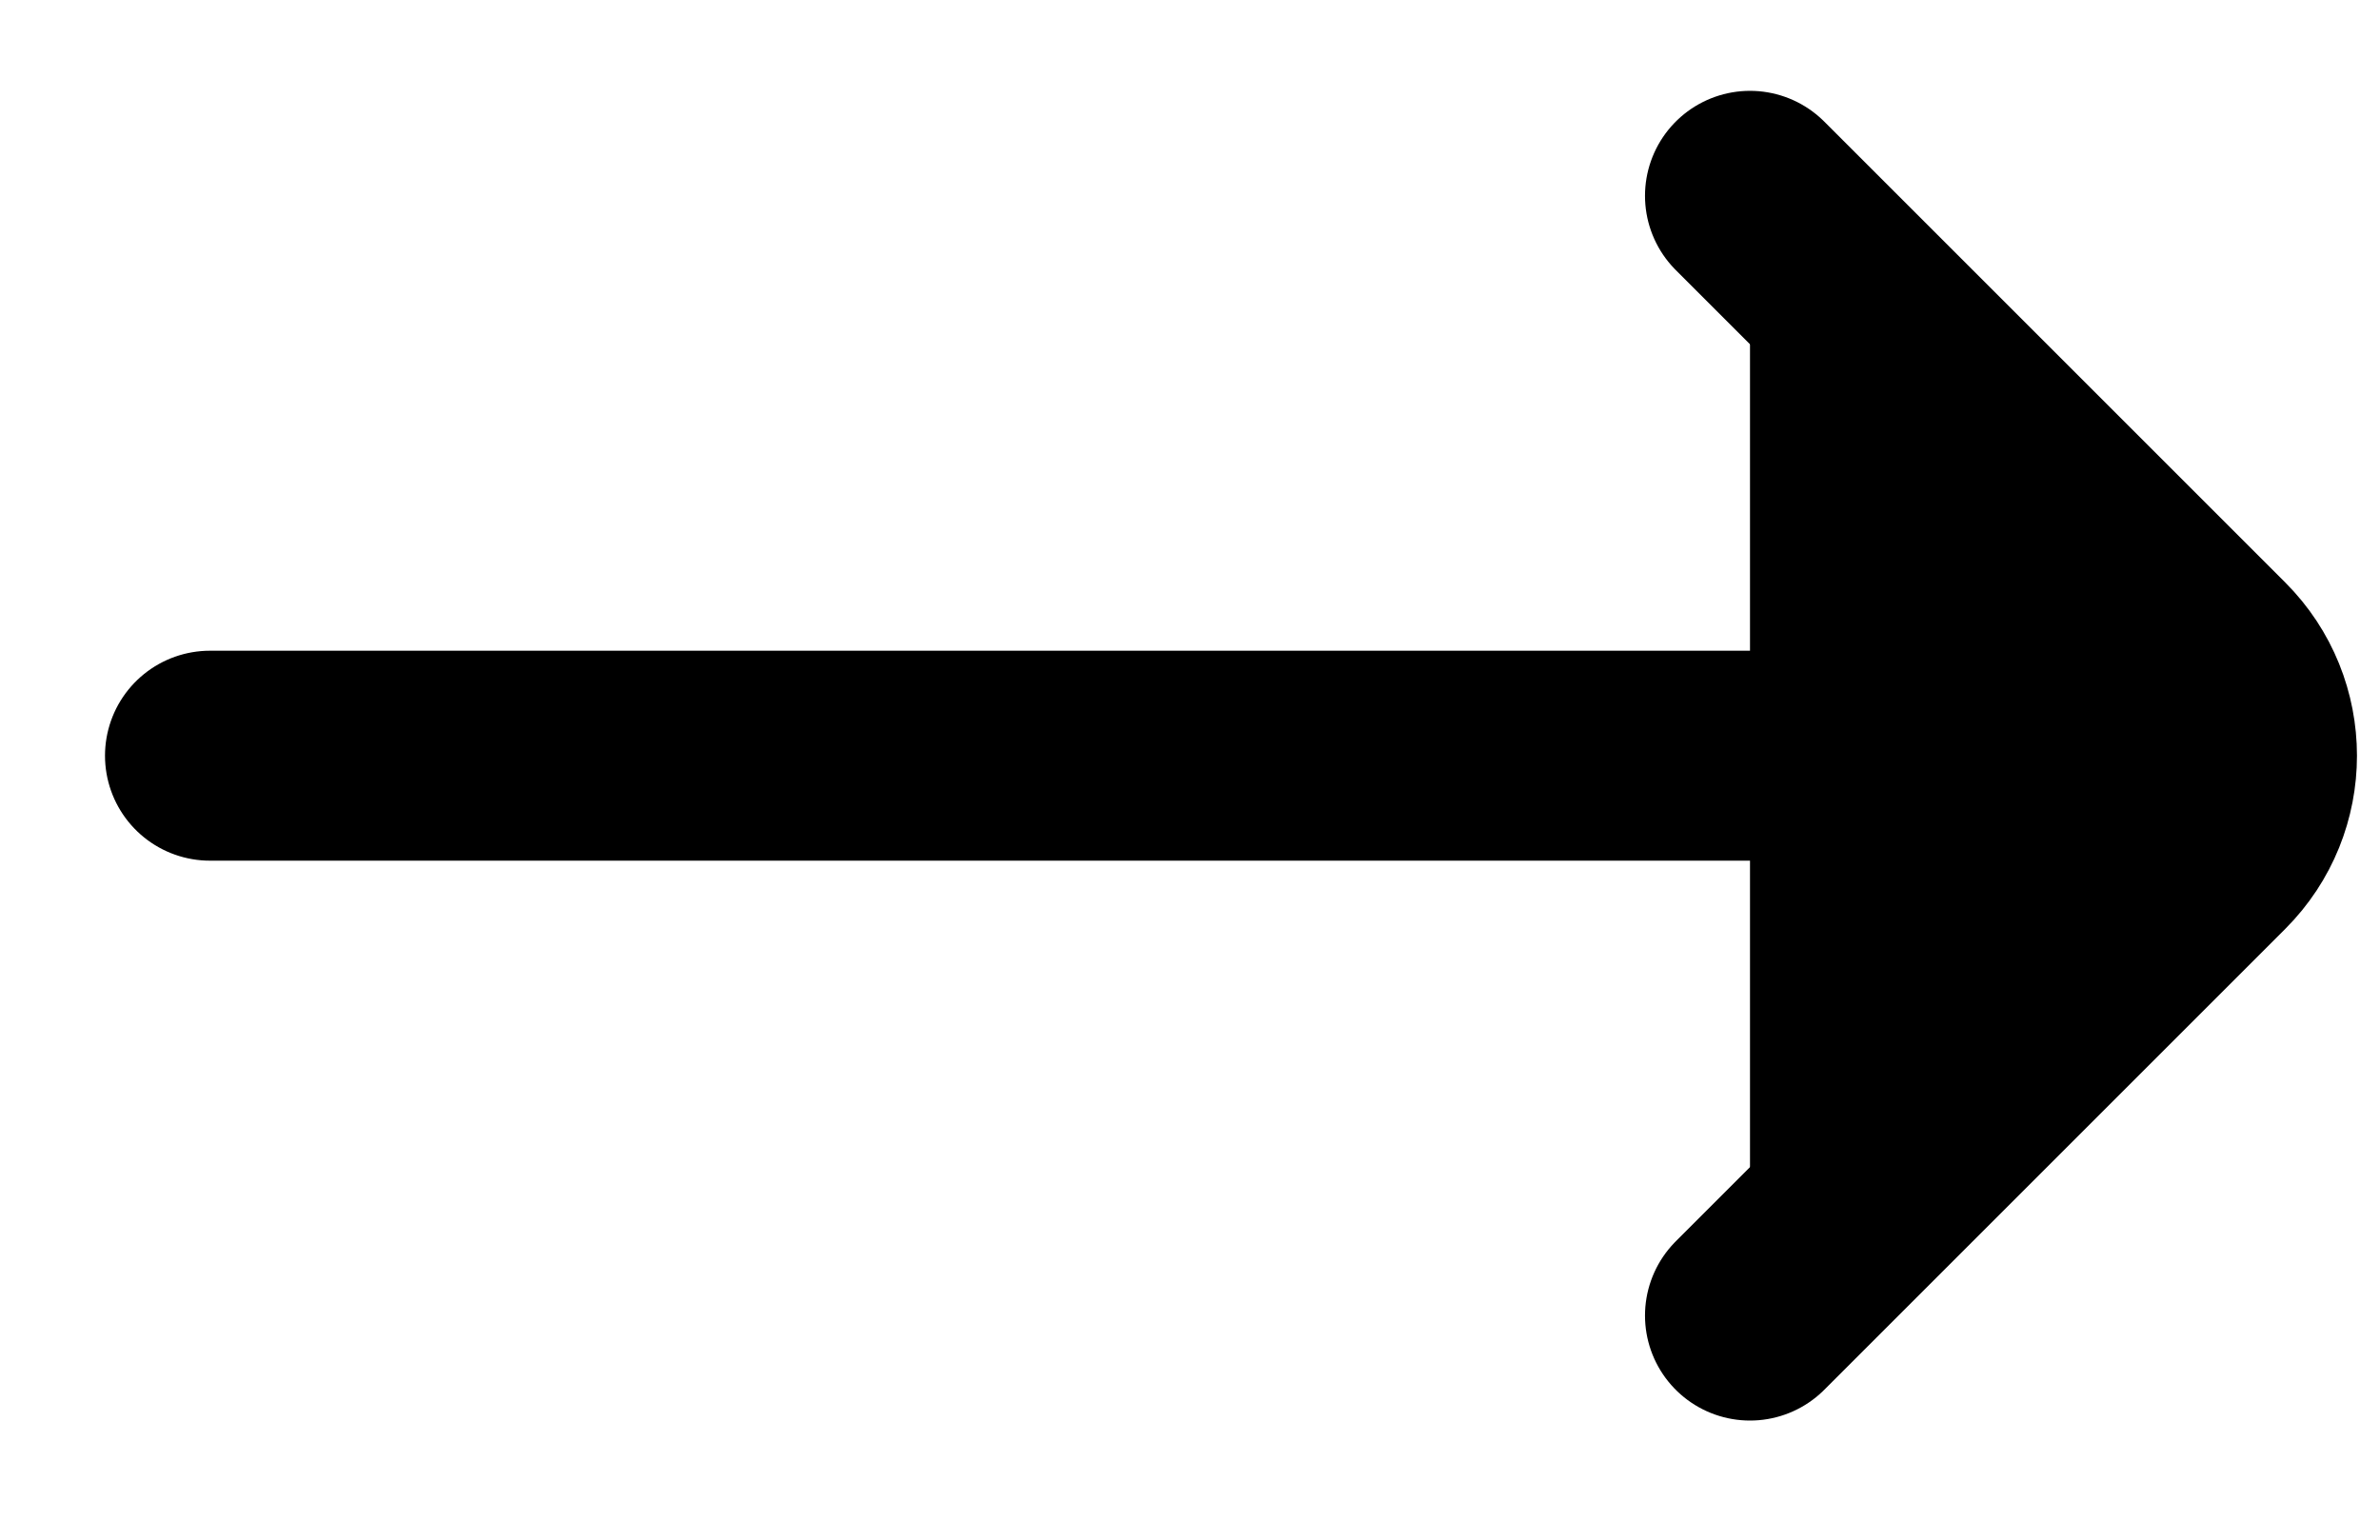
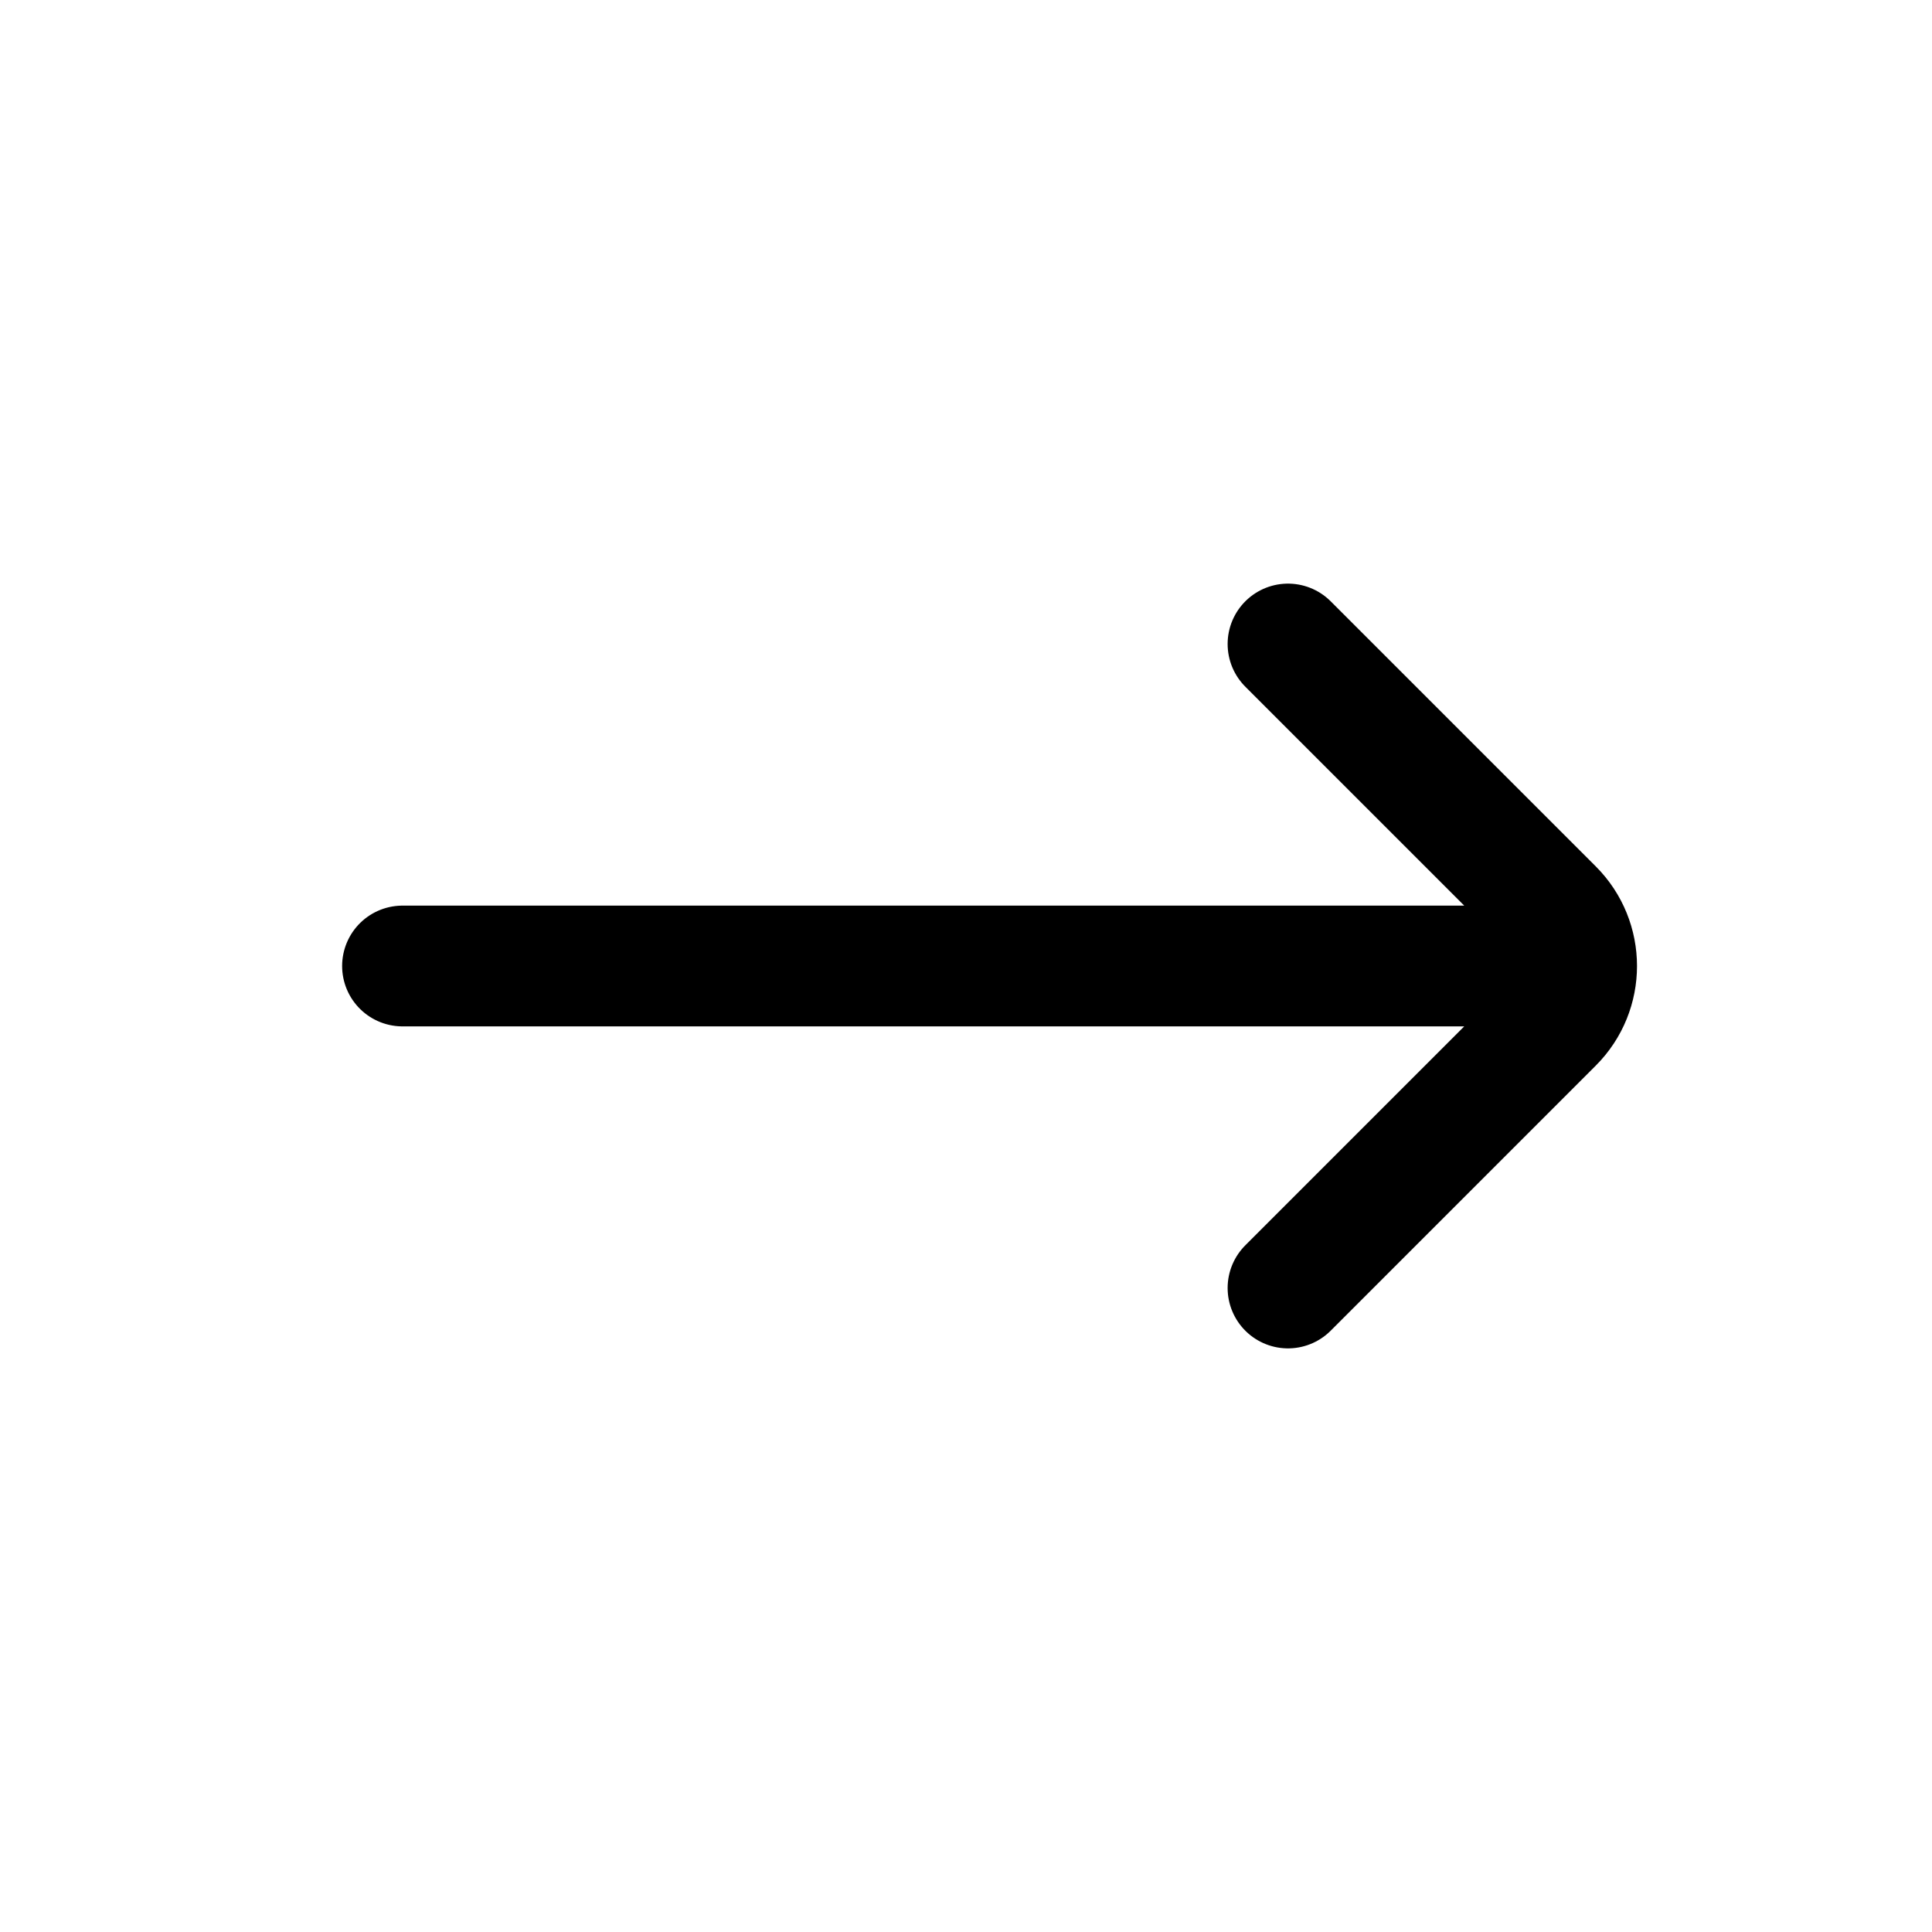
- <svg xmlns="http://www.w3.org/2000/svg" width="17" height="11" viewBox="0 0 17 11" fill="currentColor">
-   <path d="M12.5 9.399L15.793 6.106C16.183 5.716 16.183 5.082 15.793 4.692L12.5 1.399M15.5 5.399L1.5 5.399" stroke="currentColor" stroke-width="1.5" stroke-linecap="round" />
+ <svg xmlns="http://www.w3.org/2000/svg" width="24" height="24" viewBox="0 0 24 24" fill="transparent">
+   <path d="M16 16L19.293 12.707C19.683 12.317 19.683 11.683 19.293 11.293L16 8M19 12L5 12" stroke="currentColor" stroke-width="1.5" stroke-linecap="round" />
</svg>
